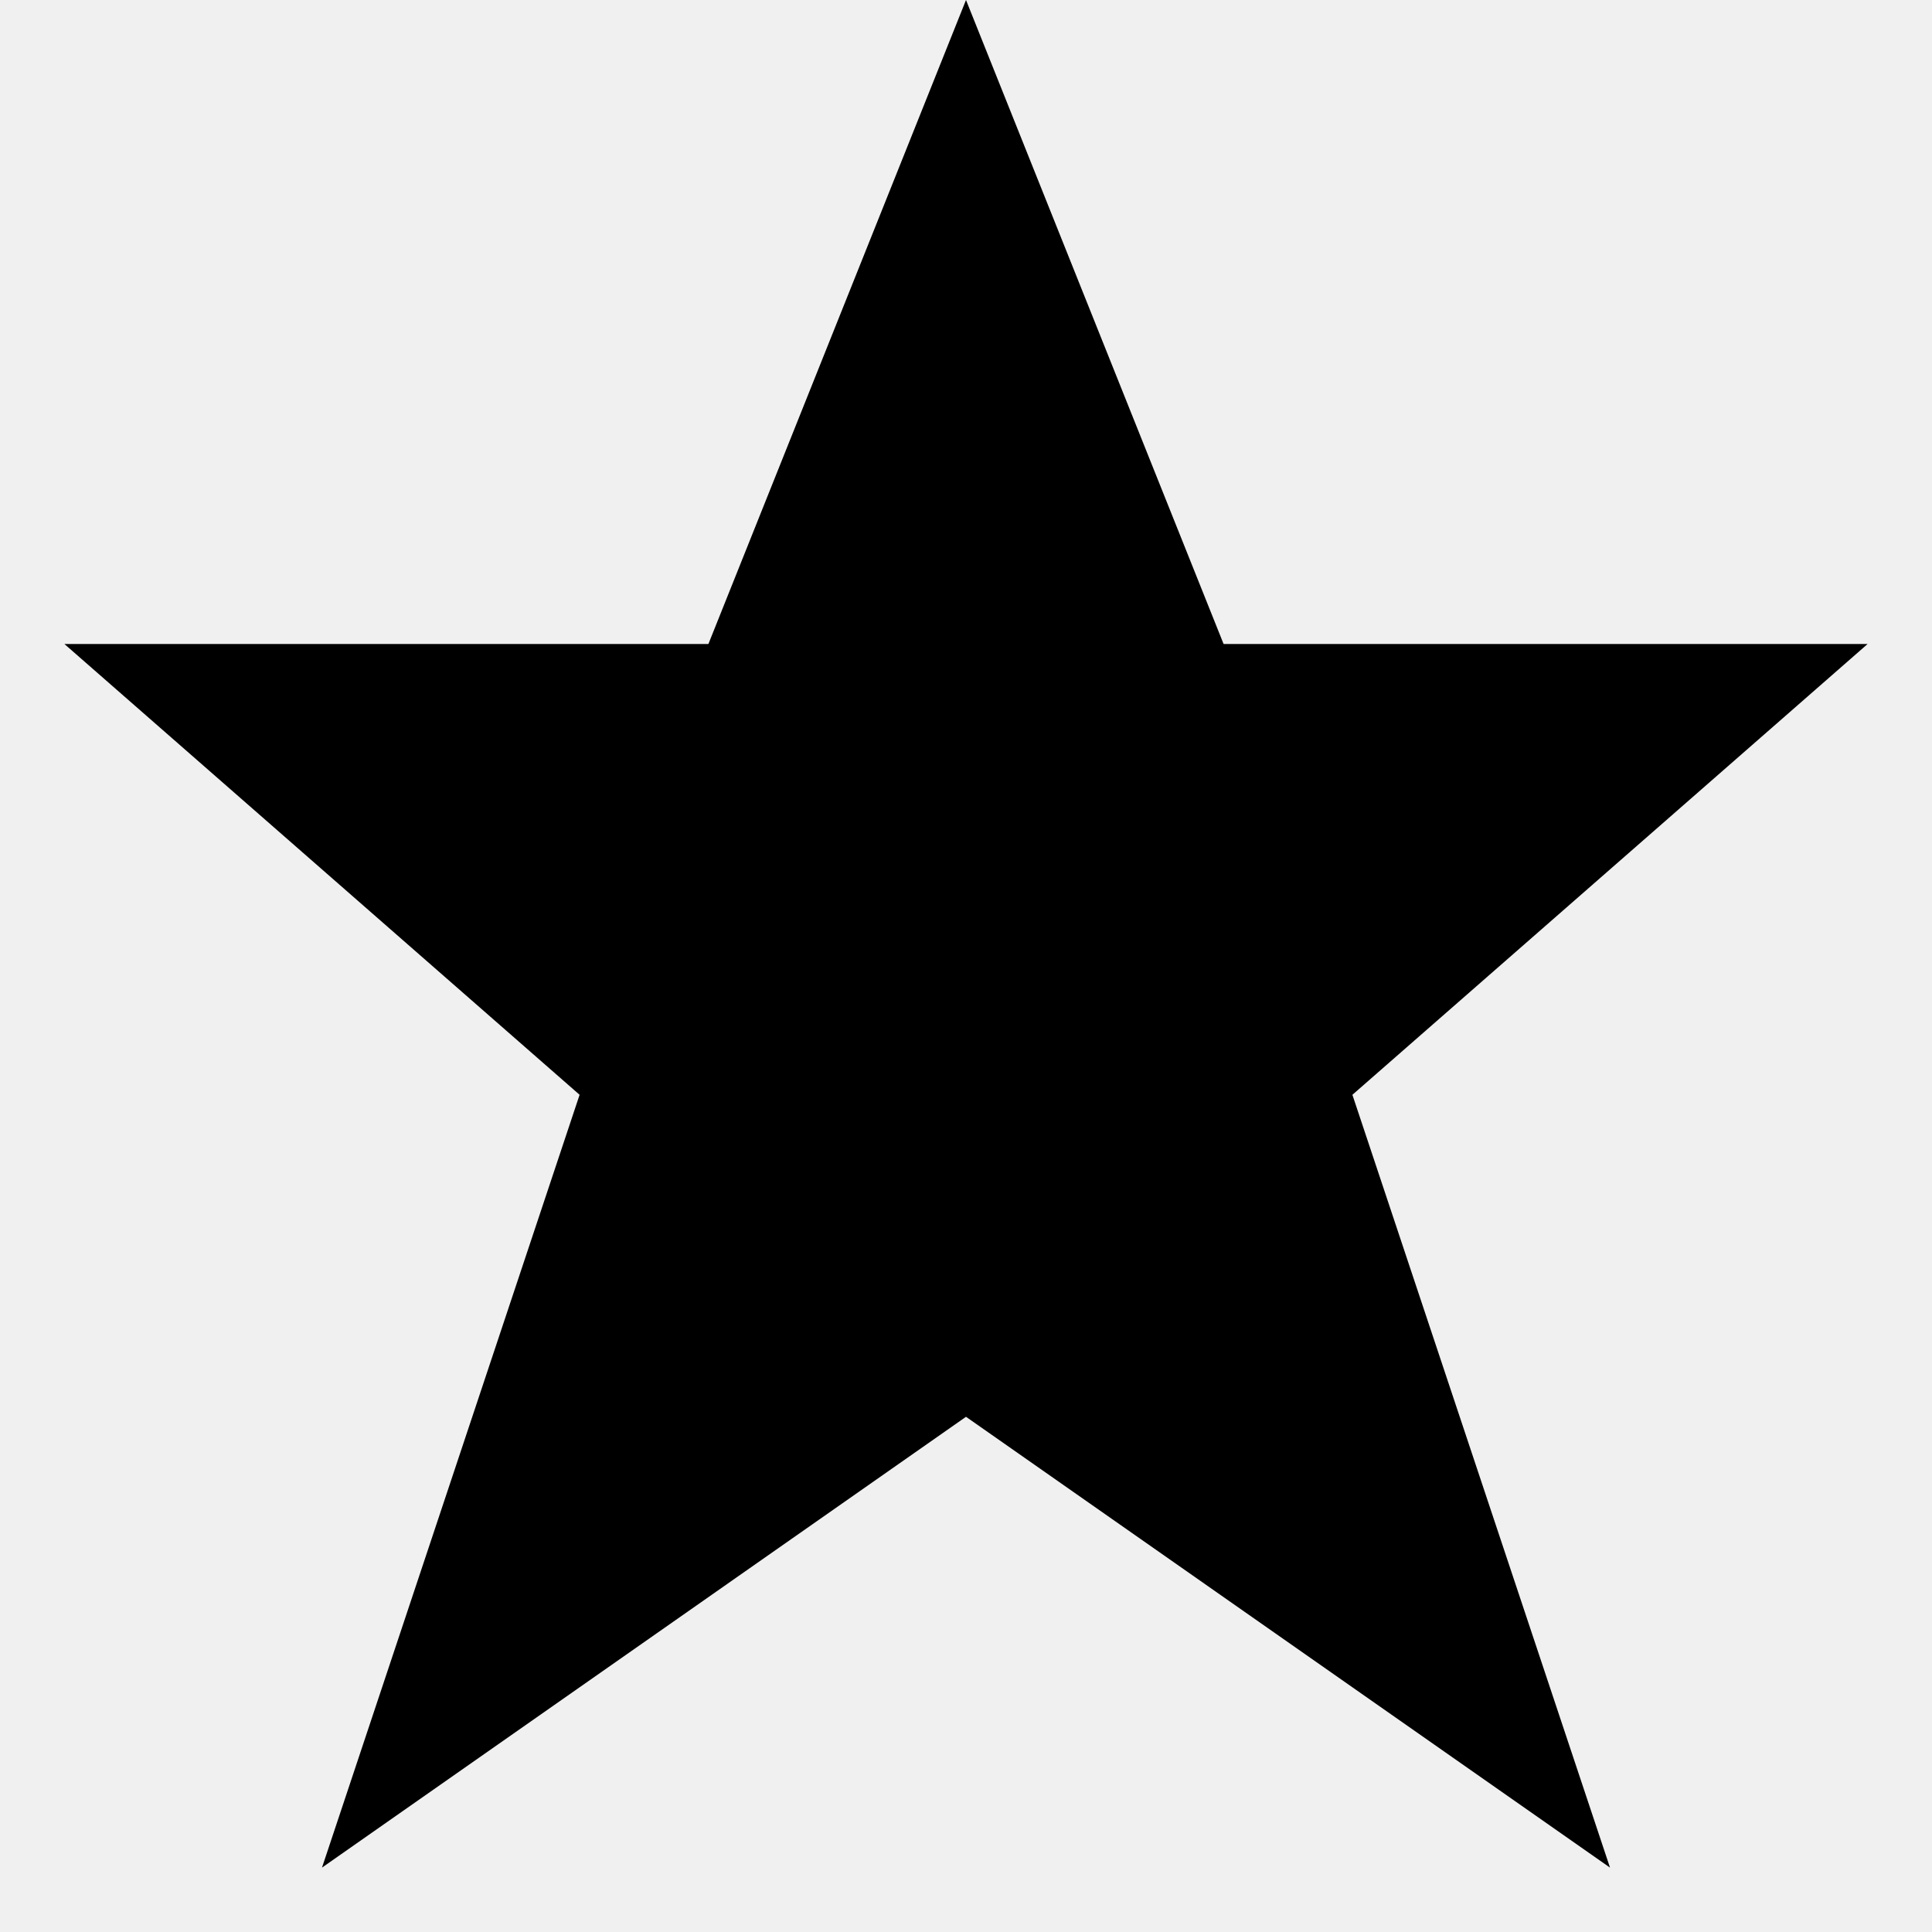
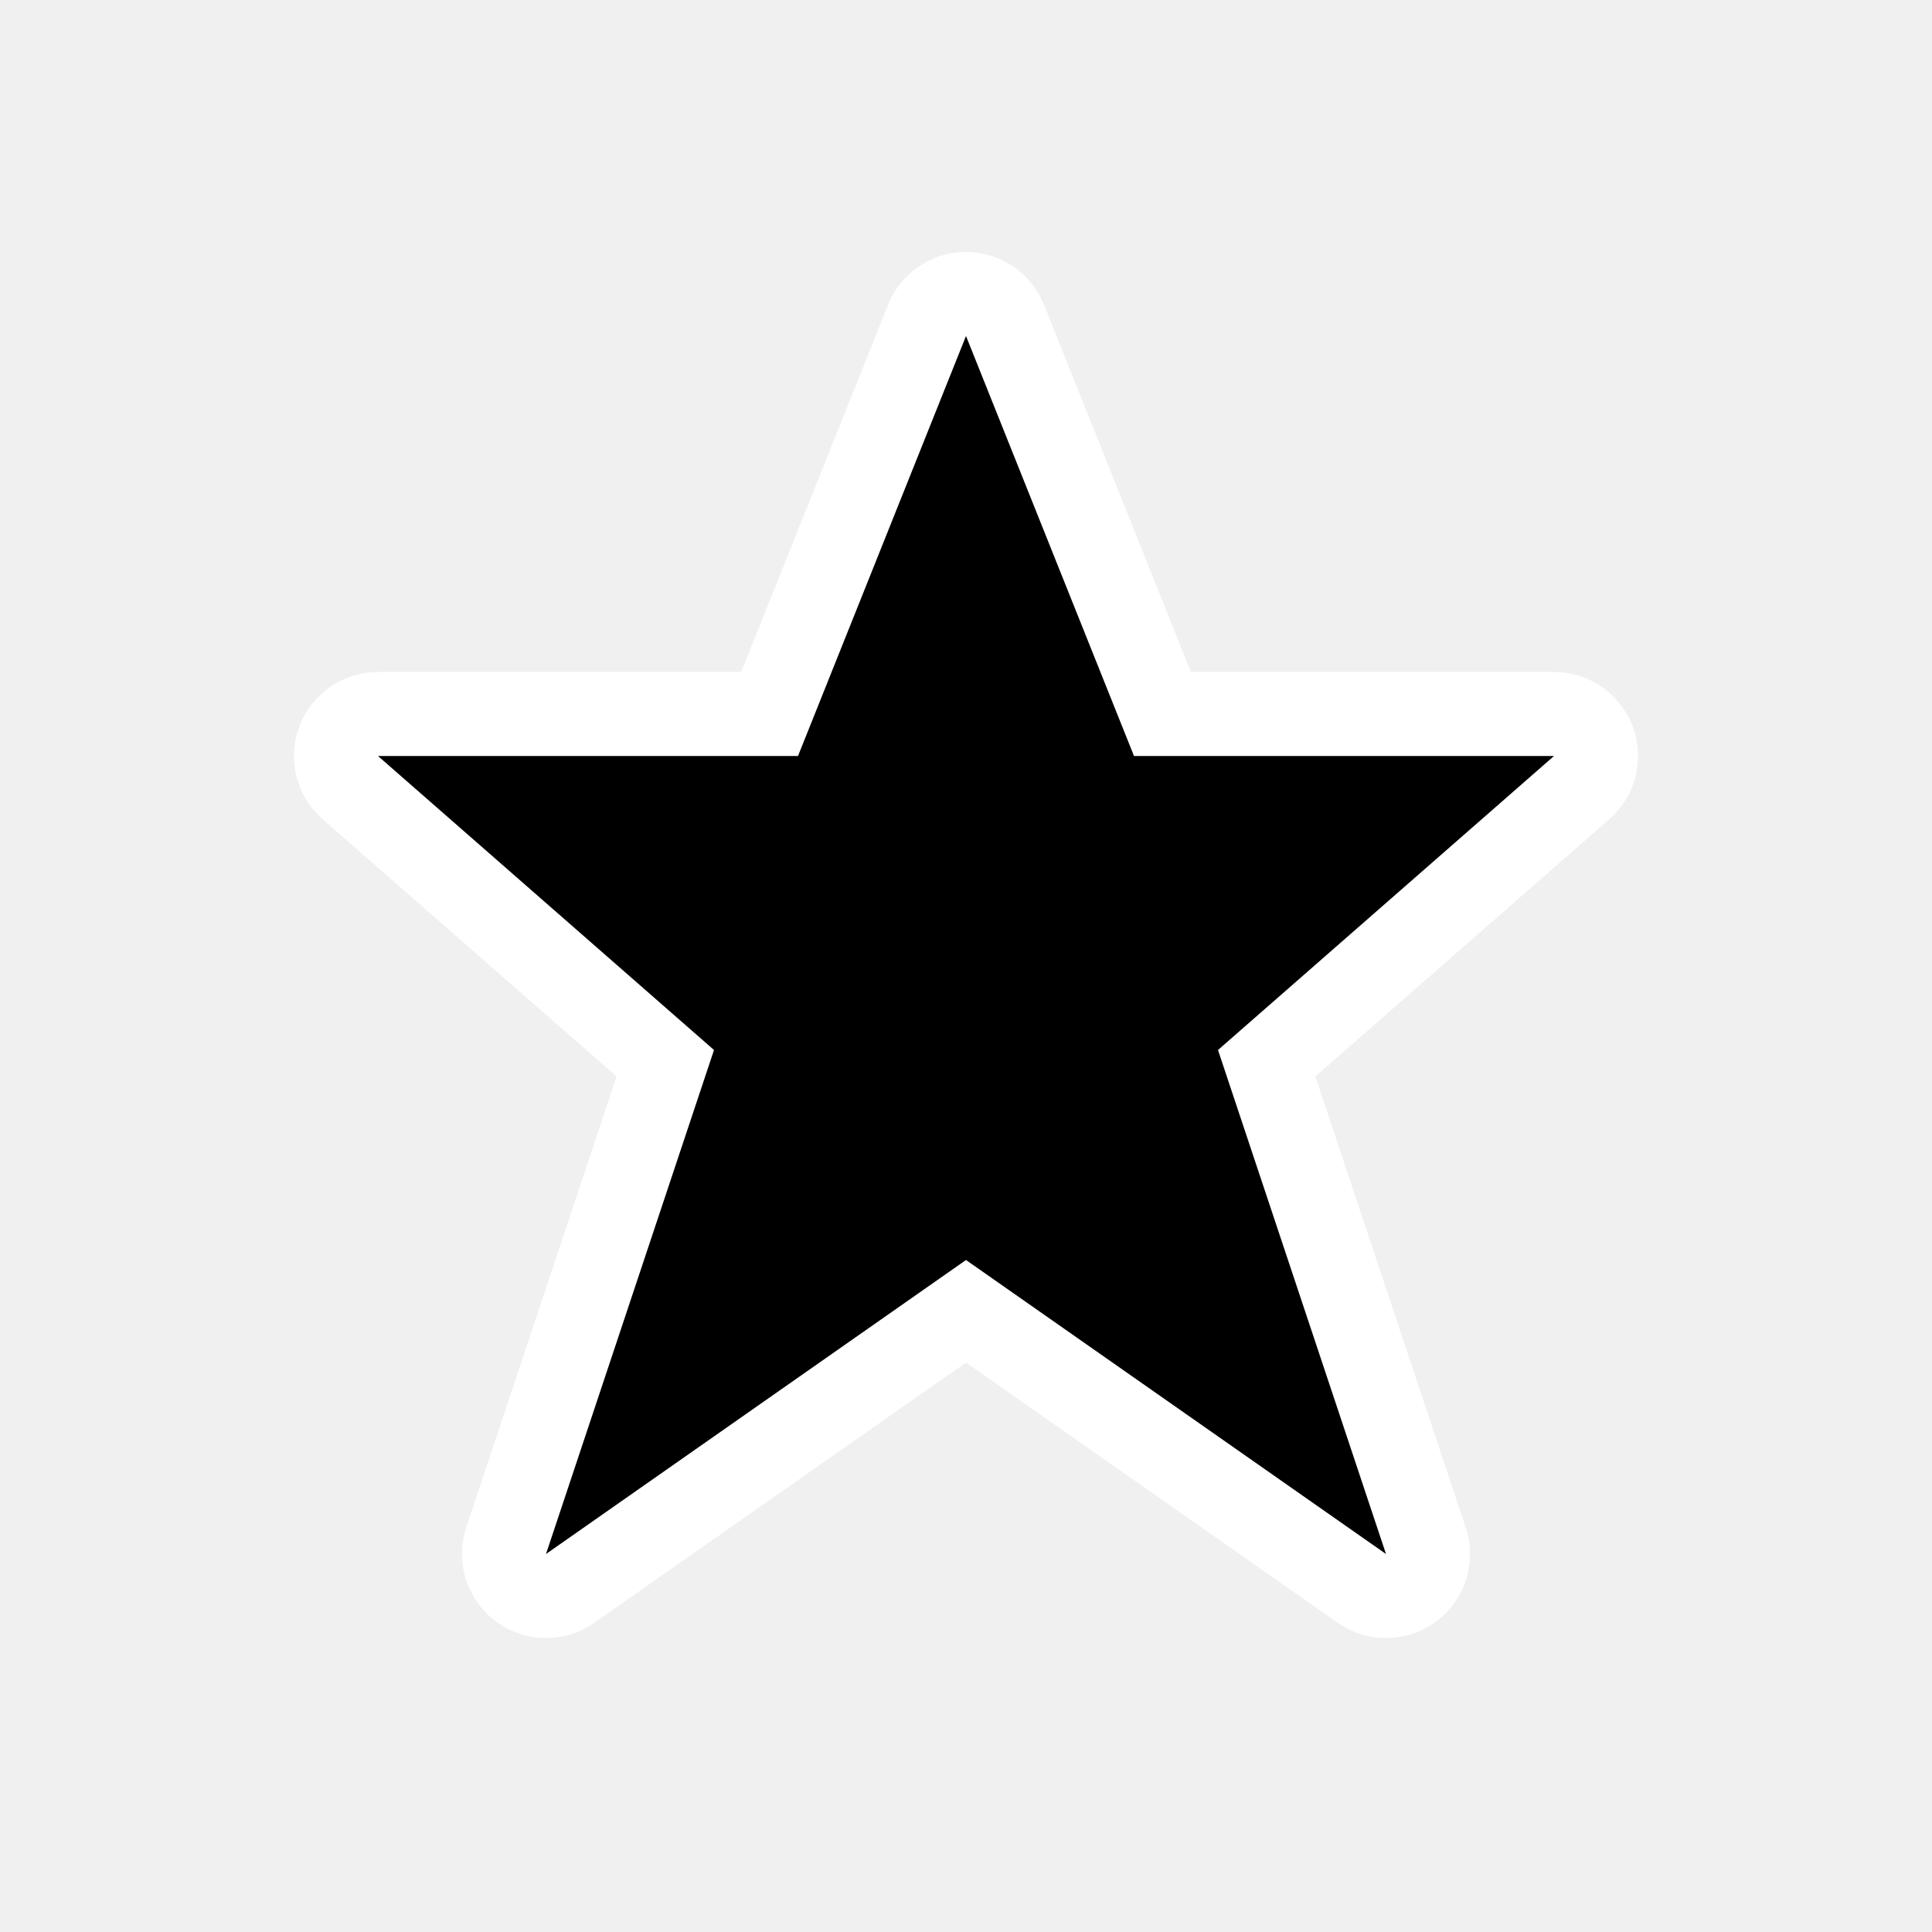
- <svg xmlns="http://www.w3.org/2000/svg" version="1.1" id="star-15" width="15px" height="15px" viewBox="0 0 15 15">
-   <path id="path4749-2-8-2" d="M7.5,0l-2,5h-5l4,3.5l-2,6l5-3.5  l5,3.5l-2-6l4-3.5h-5L7.5,0z" />
+ <svg xmlns="http://www.w3.org/2000/svg" viewBox="0 0 23 23" height="23" width="23">
+   <rect fill="none" x="0" y="0" width="23" height="23" />
+   <path fill="#ffffff" transform="translate(4 4)" d="M7.5,0l-2,5h-5l4,3.5l-2,6l5-3.5  l5,3.5l-2-6l4-3.5h-5L7.5,0z" style="stroke-linejoin:round;stroke-miterlimit:4;" stroke="#ffffff" stroke-width="2" />
+   <path fill="#000000" transform="translate(4 4)" d="M7.5,0l-2,5h-5l4,3.5l-2,6l5-3.5  l5,3.5l-2-6l4-3.5h-5L7.5,0z" />
</svg>
